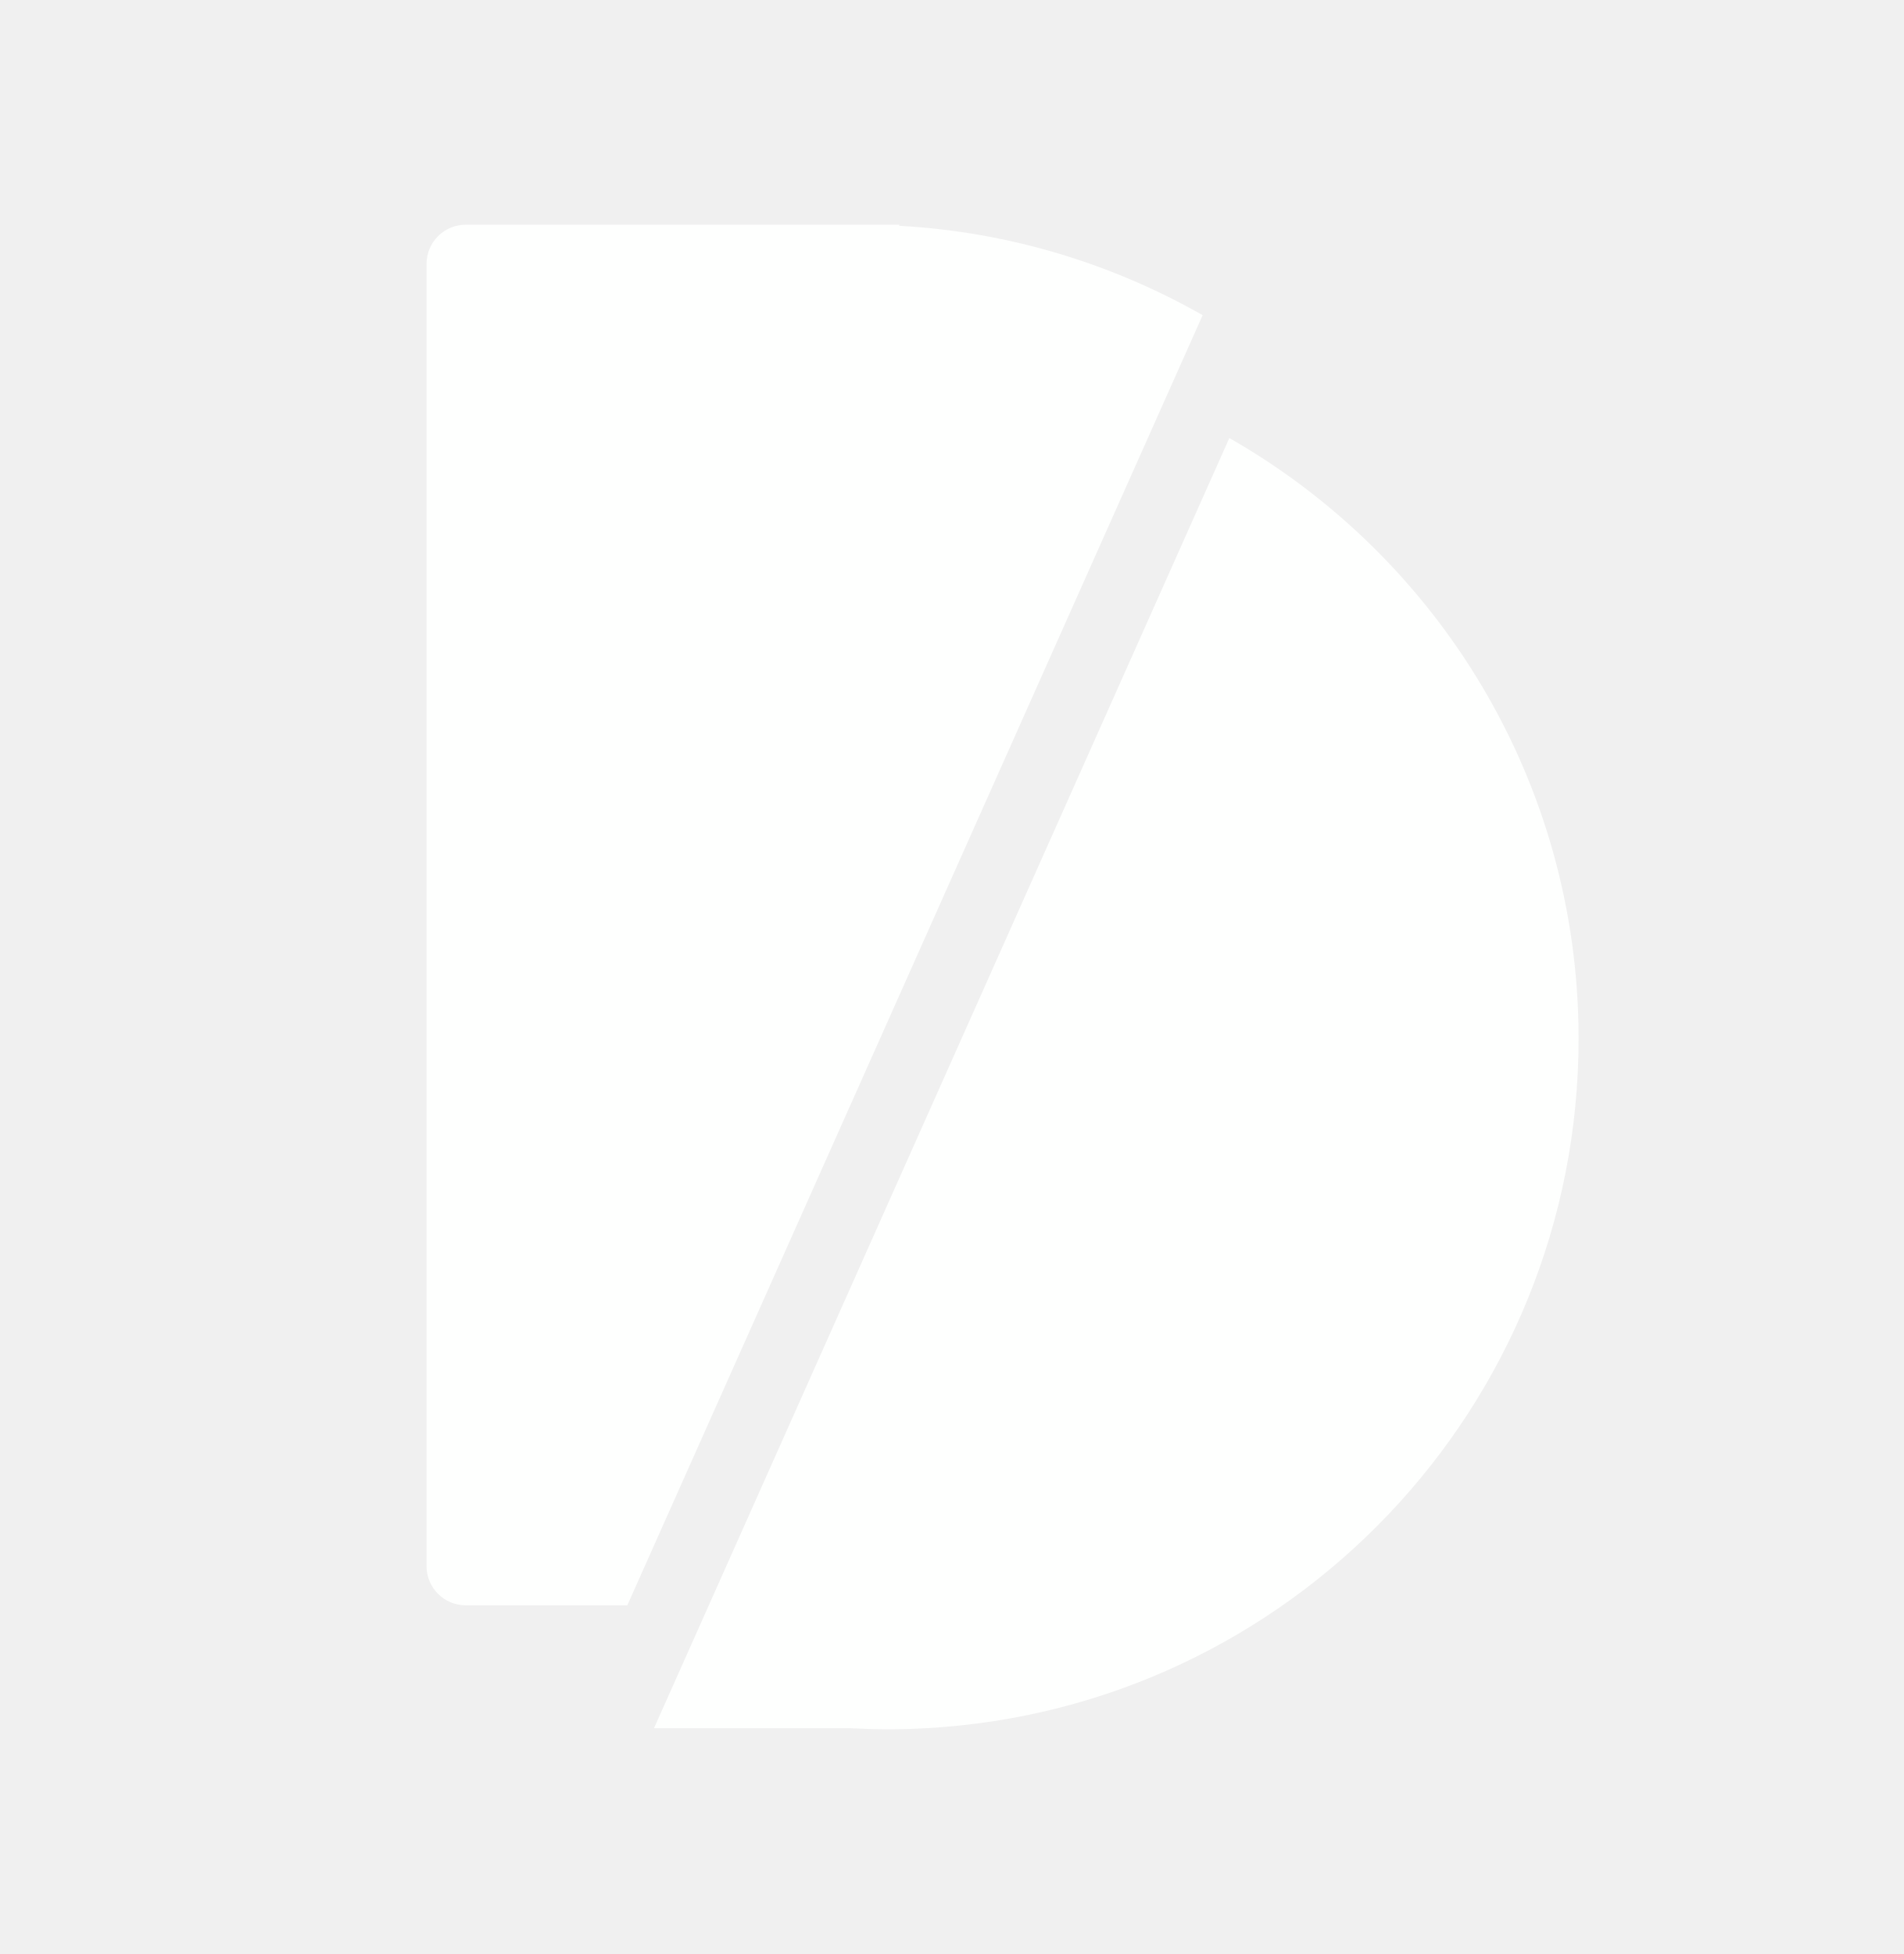
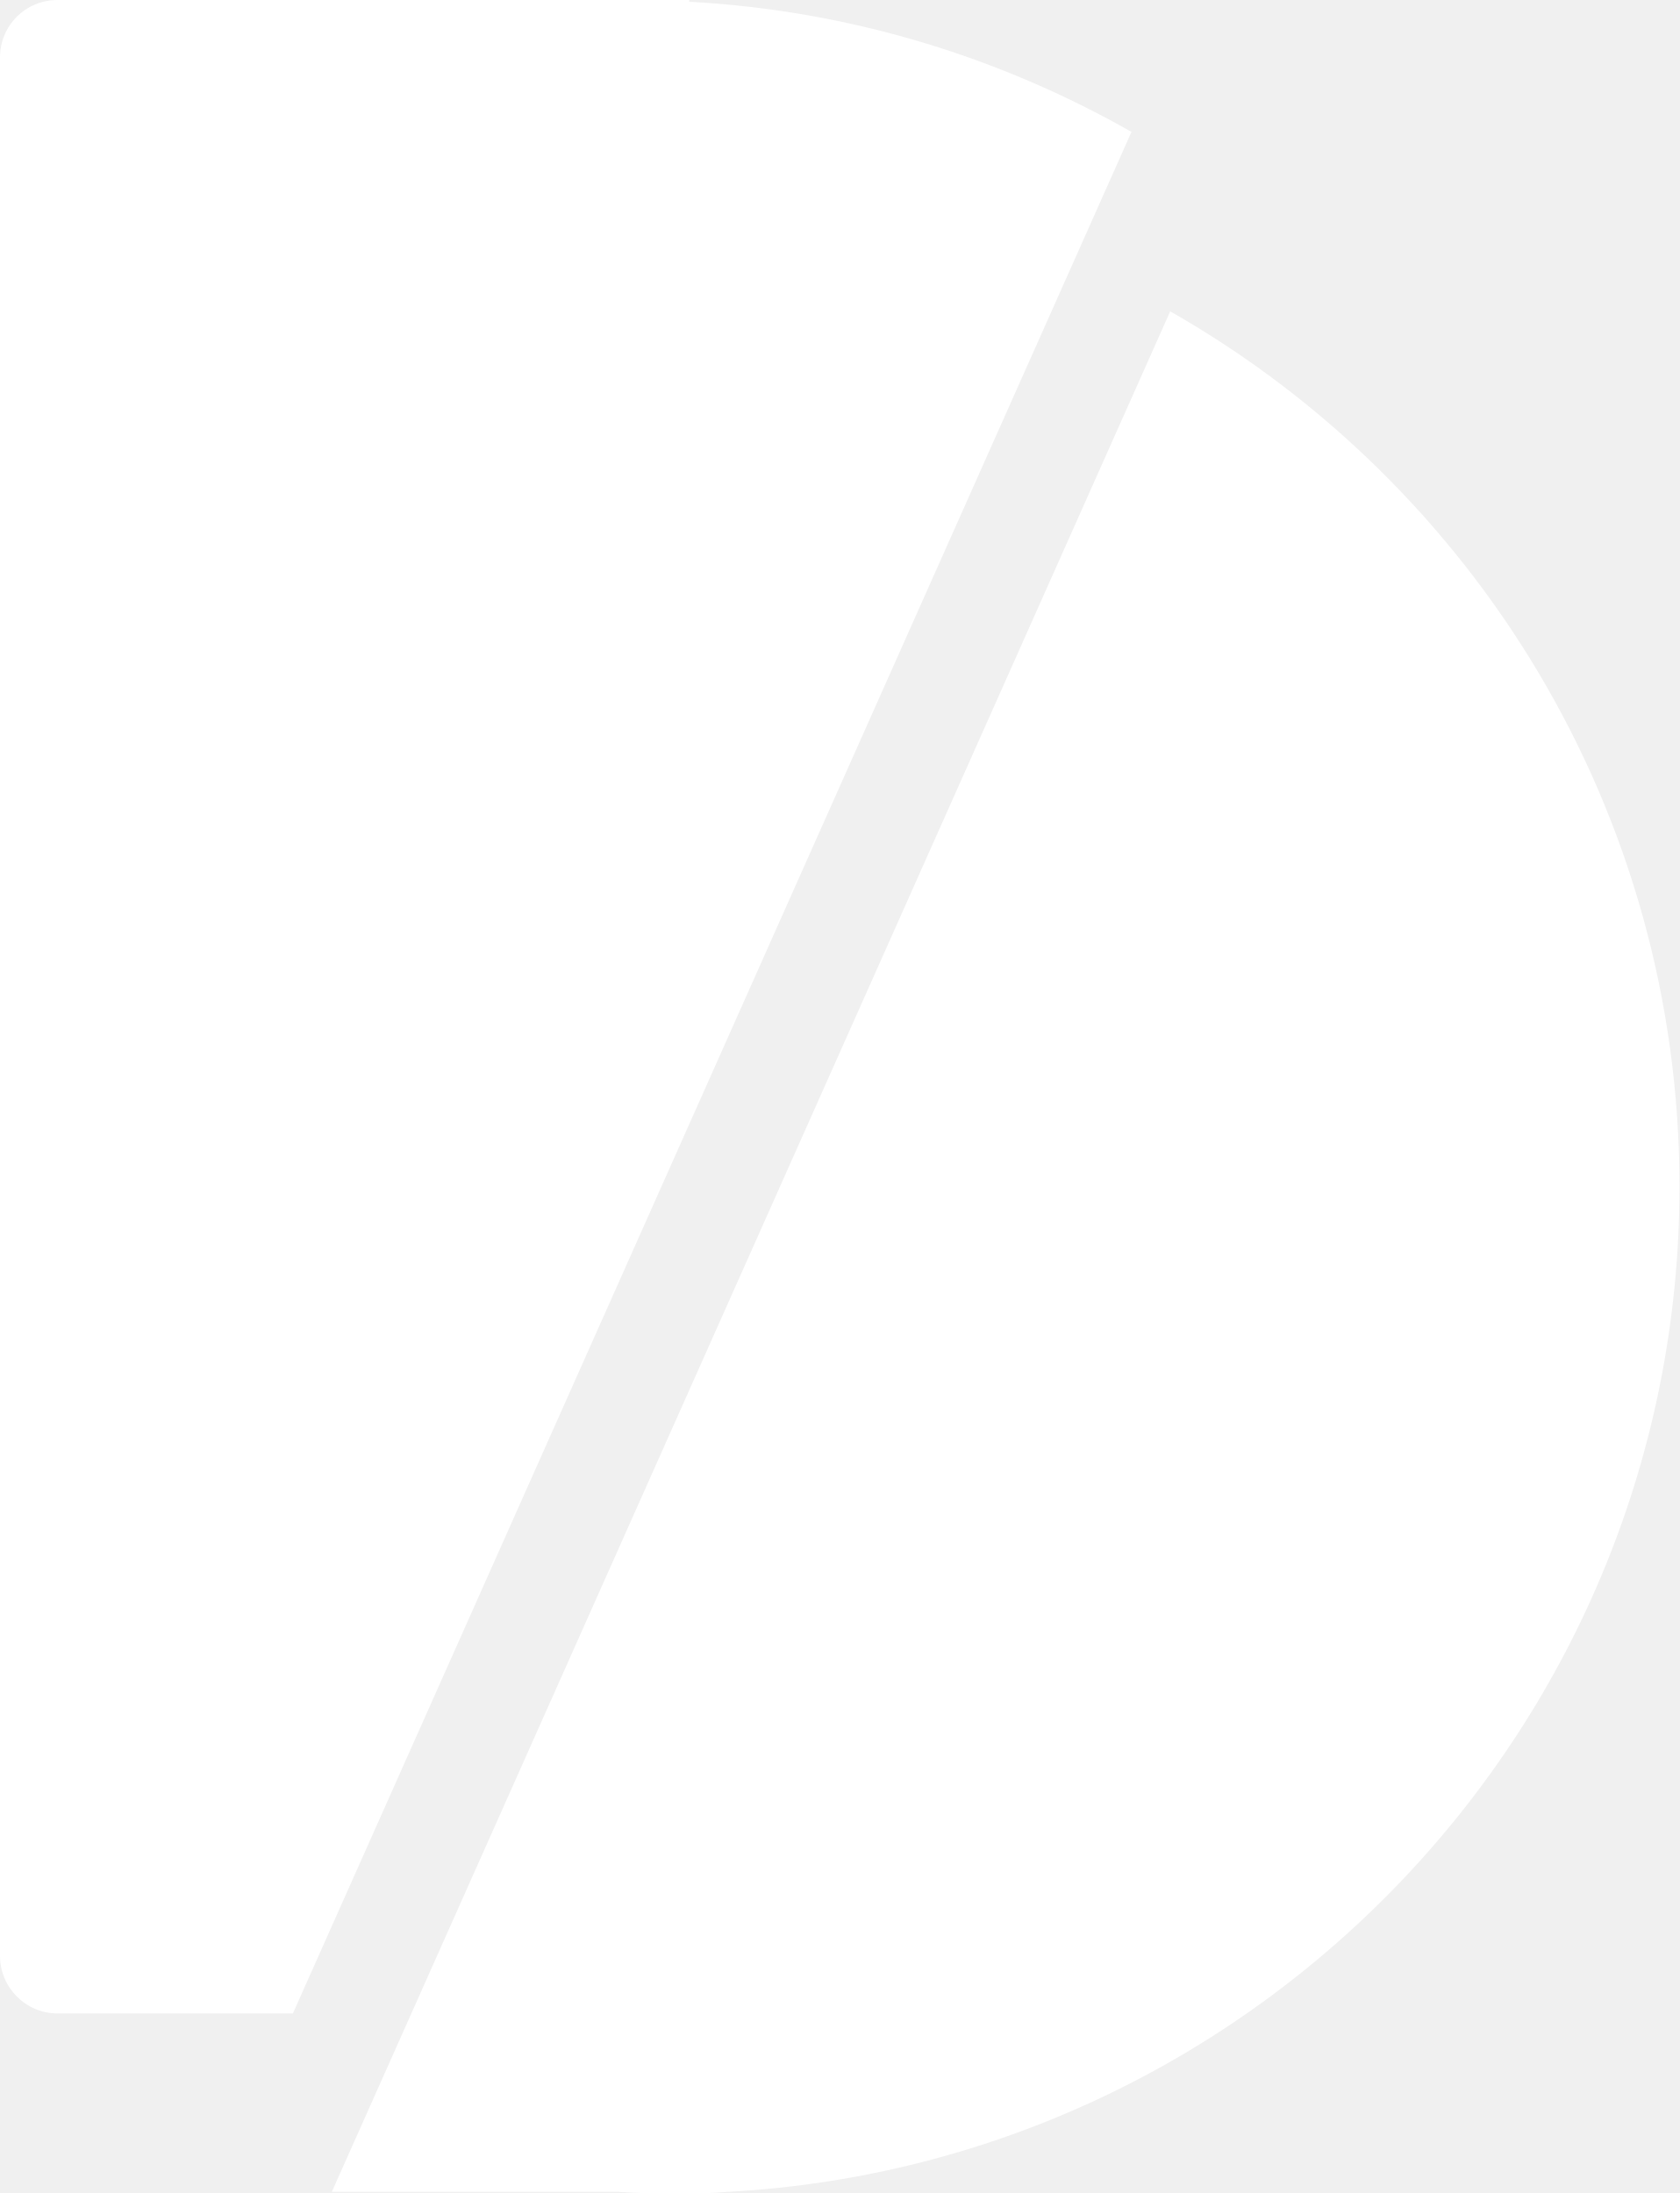
- <svg xmlns="http://www.w3.org/2000/svg" version="1.1" id="Layer_1" x="0px" y="0px" viewBox="0 0 122.71 122.71" width="913px" height="937px" style="enable-background:new 0 0 122.71 122.71;" xml:space="preserve">
-   <style type="text/css">
- 	.st0{fill:#fefffe;}
- </style>
-   <g>
-     <path class="st0" d="M79.23,26.62l-37.08,83.15h12.64c0.8,0.04,1.61,0.07,2.42,0.07c0.81,0,1.62-0.02,2.42-0.07h0.05l0,0   c23.44-1.28,42.06-20.69,42.06-44.46C101.73,48.74,92.67,34.29,79.23,26.62z" />
-     <path class="st0" d="M57.96,12.94v-0.07H30.02c-1.4,0-2.53,1.13-2.53,2.53v83.92c0,1.4,1.13,2.53,2.53,2.53h10.41L77.51,18.7   C71.69,15.39,65.04,13.33,57.96,12.94z" />
+ <svg xmlns="http://www.w3.org/2000/svg" id="Layer_2" data-name="Layer 2" viewBox="0 0 28.9 37.74">
+   <defs>
+     <style>
+       .cls-1 {
+         fill: #fff;
+         stroke-width: 0px;
+       }
+     </style>
+   </defs>
+   <g id="Layer_2-2" data-name="Layer 2">
+     <g>
+       <path class="cls-1" d="M20.14,5.35L5.71,37.72h4.92c.31.02.63.03.94.03s.63,0,.94-.03h.02c9.12-.5,16.37-8.06,16.37-17.3,0-6.45-3.53-12.08-8.76-15.06Z" />
+       <path class="cls-1" d="M11.86.03v-.03H.99C.44,0,0,.44,0,.99v32.67c0,.54.44.99.99.99h4.05L19.47,2.27C17.2.98,14.62.18,11.86.03Z" />
+     </g>
  </g>
</svg>
